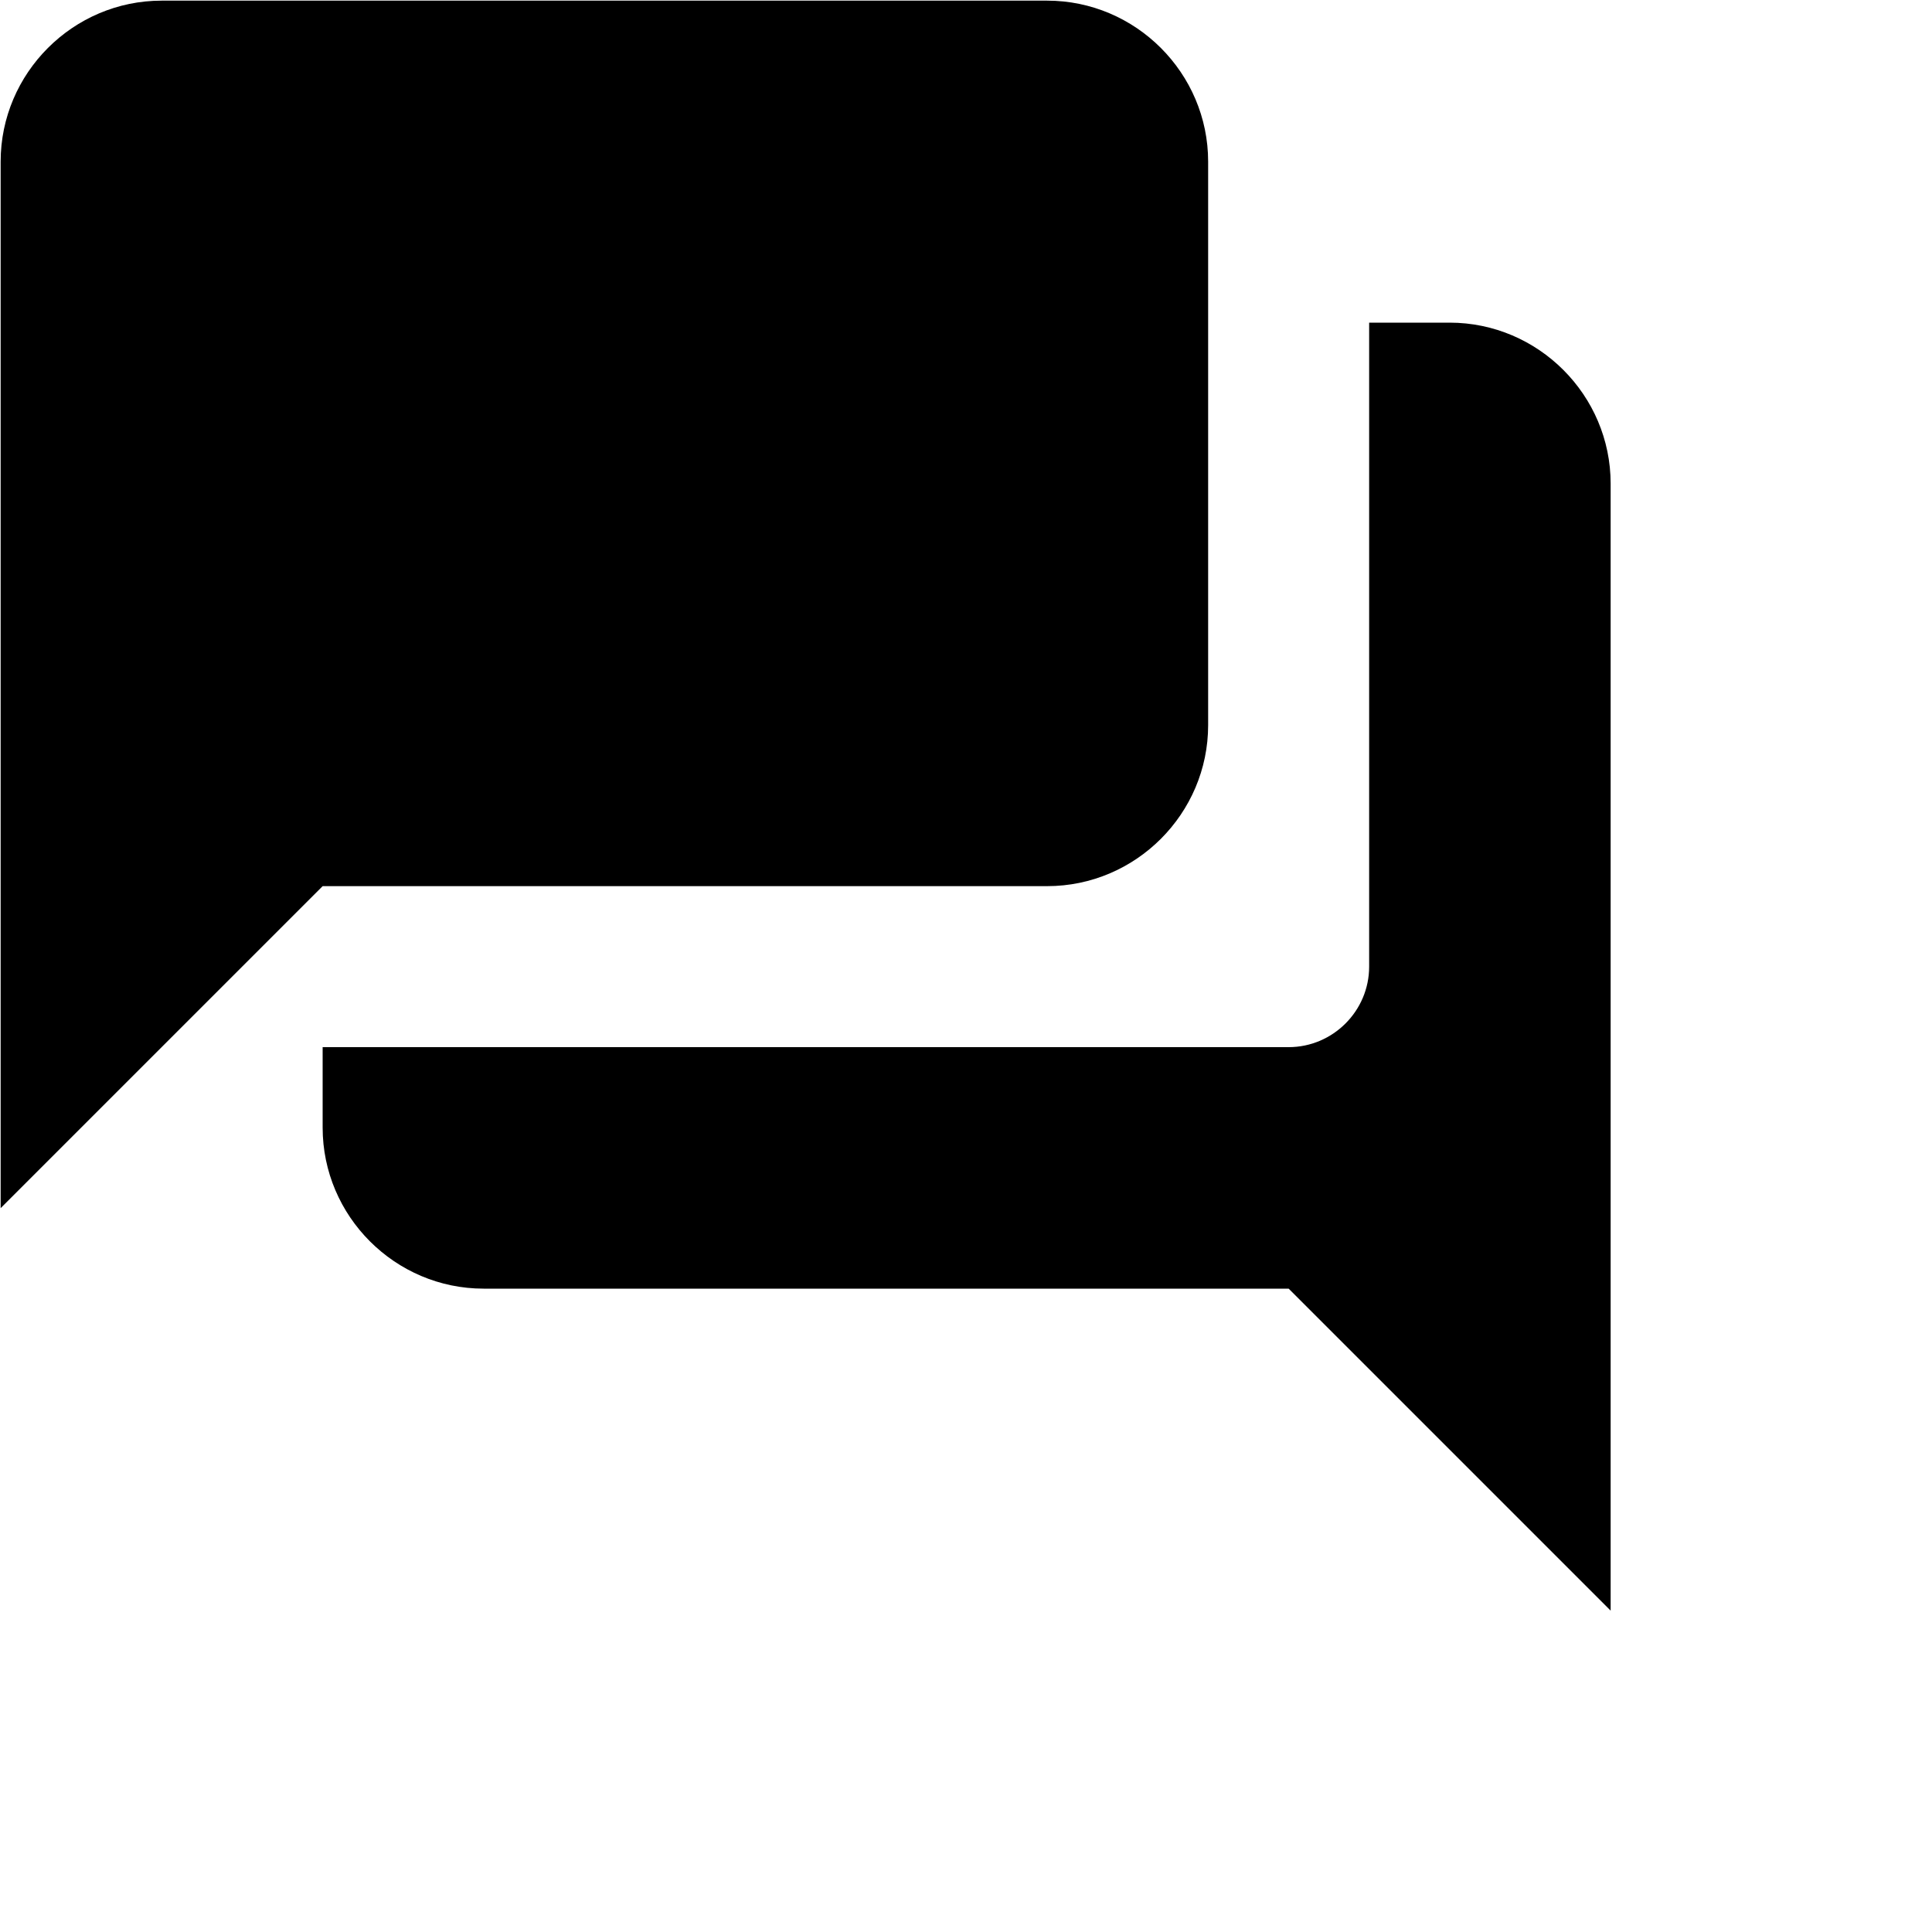
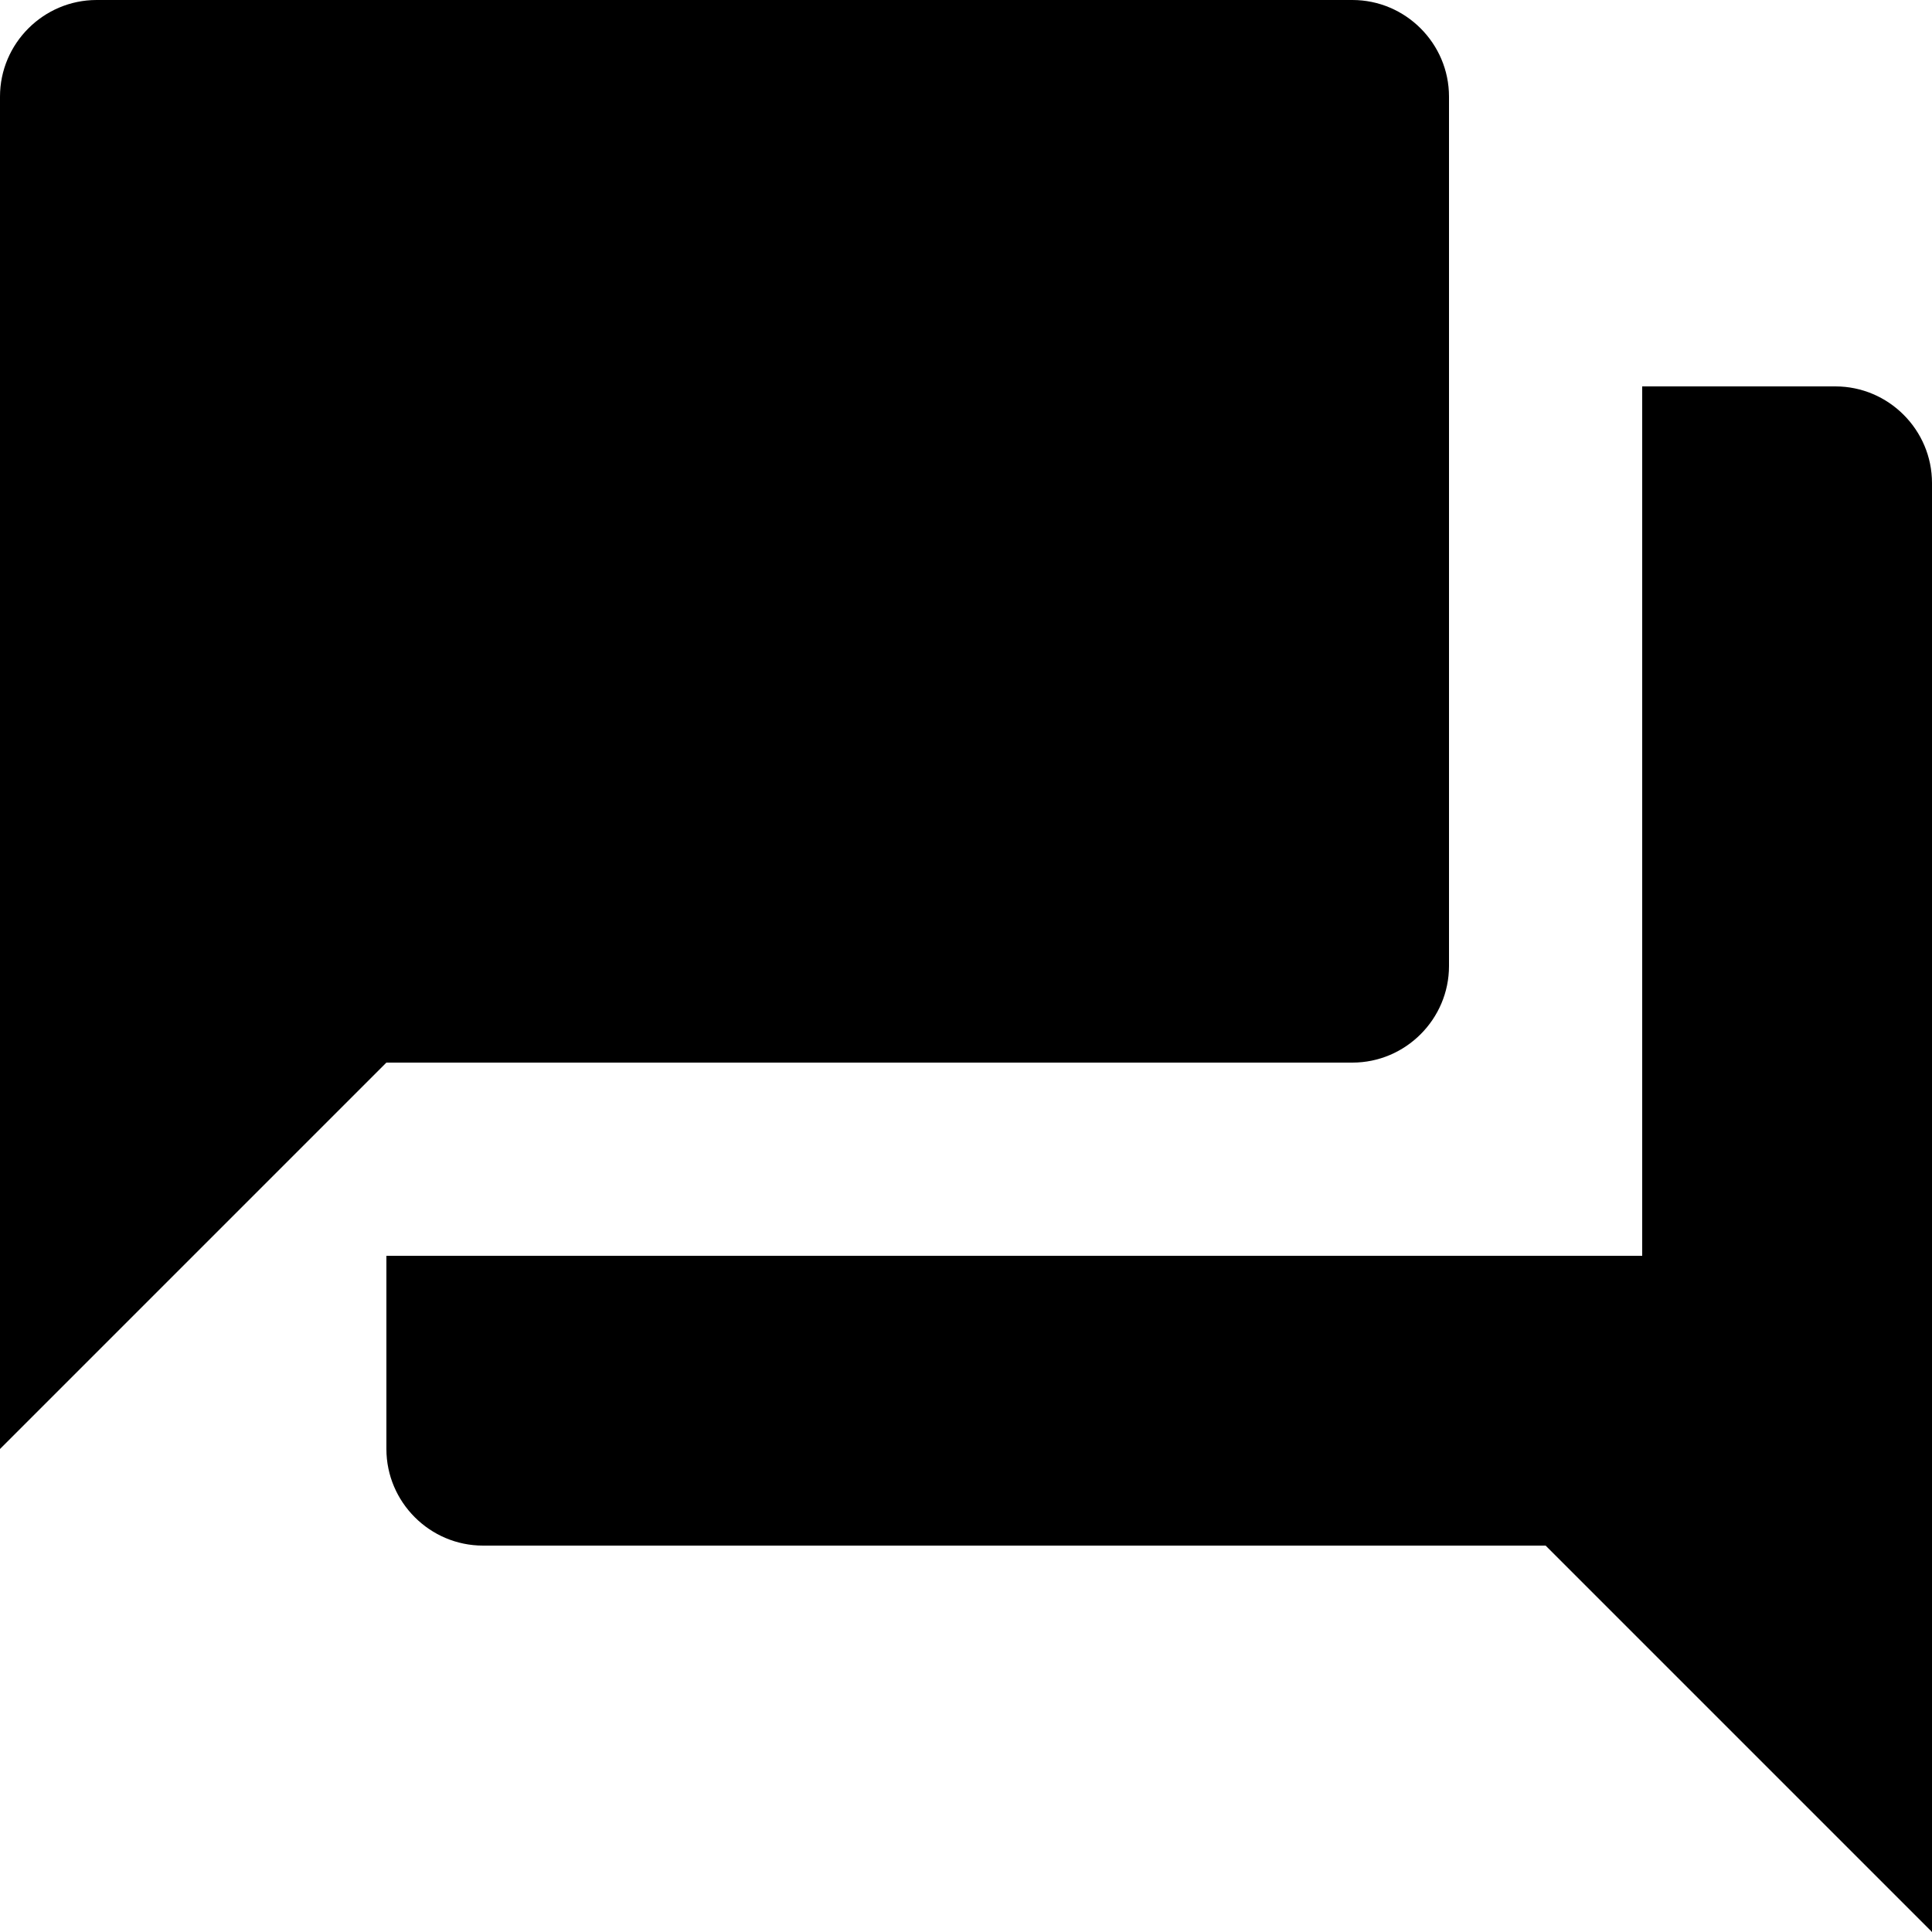
<svg xmlns="http://www.w3.org/2000/svg" width="1000" height="1000" viewBox="0 0 1000 1000" fill="none">
-   <path d="M750.333 167H708.667V500.333C708.667 523.25 689.917 542 667 542H167V583.667C167 629.5 204.5 667 250.333 667H667L833.667 833.667V250.333C833.667 204.5 796.167 167 750.333 167ZM625.333 375.333V83.667C625.333 37.834 587.833 0.333 542 0.333H83.667C37.833 0.333 0.333 37.834 0.333 83.667V625.333L167 458.667H542C587.833 458.667 625.333 421.167 625.333 375.333Z" fill="black" />
+   <path d="M950 200H850V650H200V750C200 777.5 222.5 800 250 800H800L1000 1000V250C1000 222.5 977.5 200 950 200ZM750 500V50C750 22.5 727.5 0 700 0H50C22.5 0 0 22.5 0 50V750L200 550H700C727.5 550 750 527.5 750 500Z" fill="black" />
</svg>
